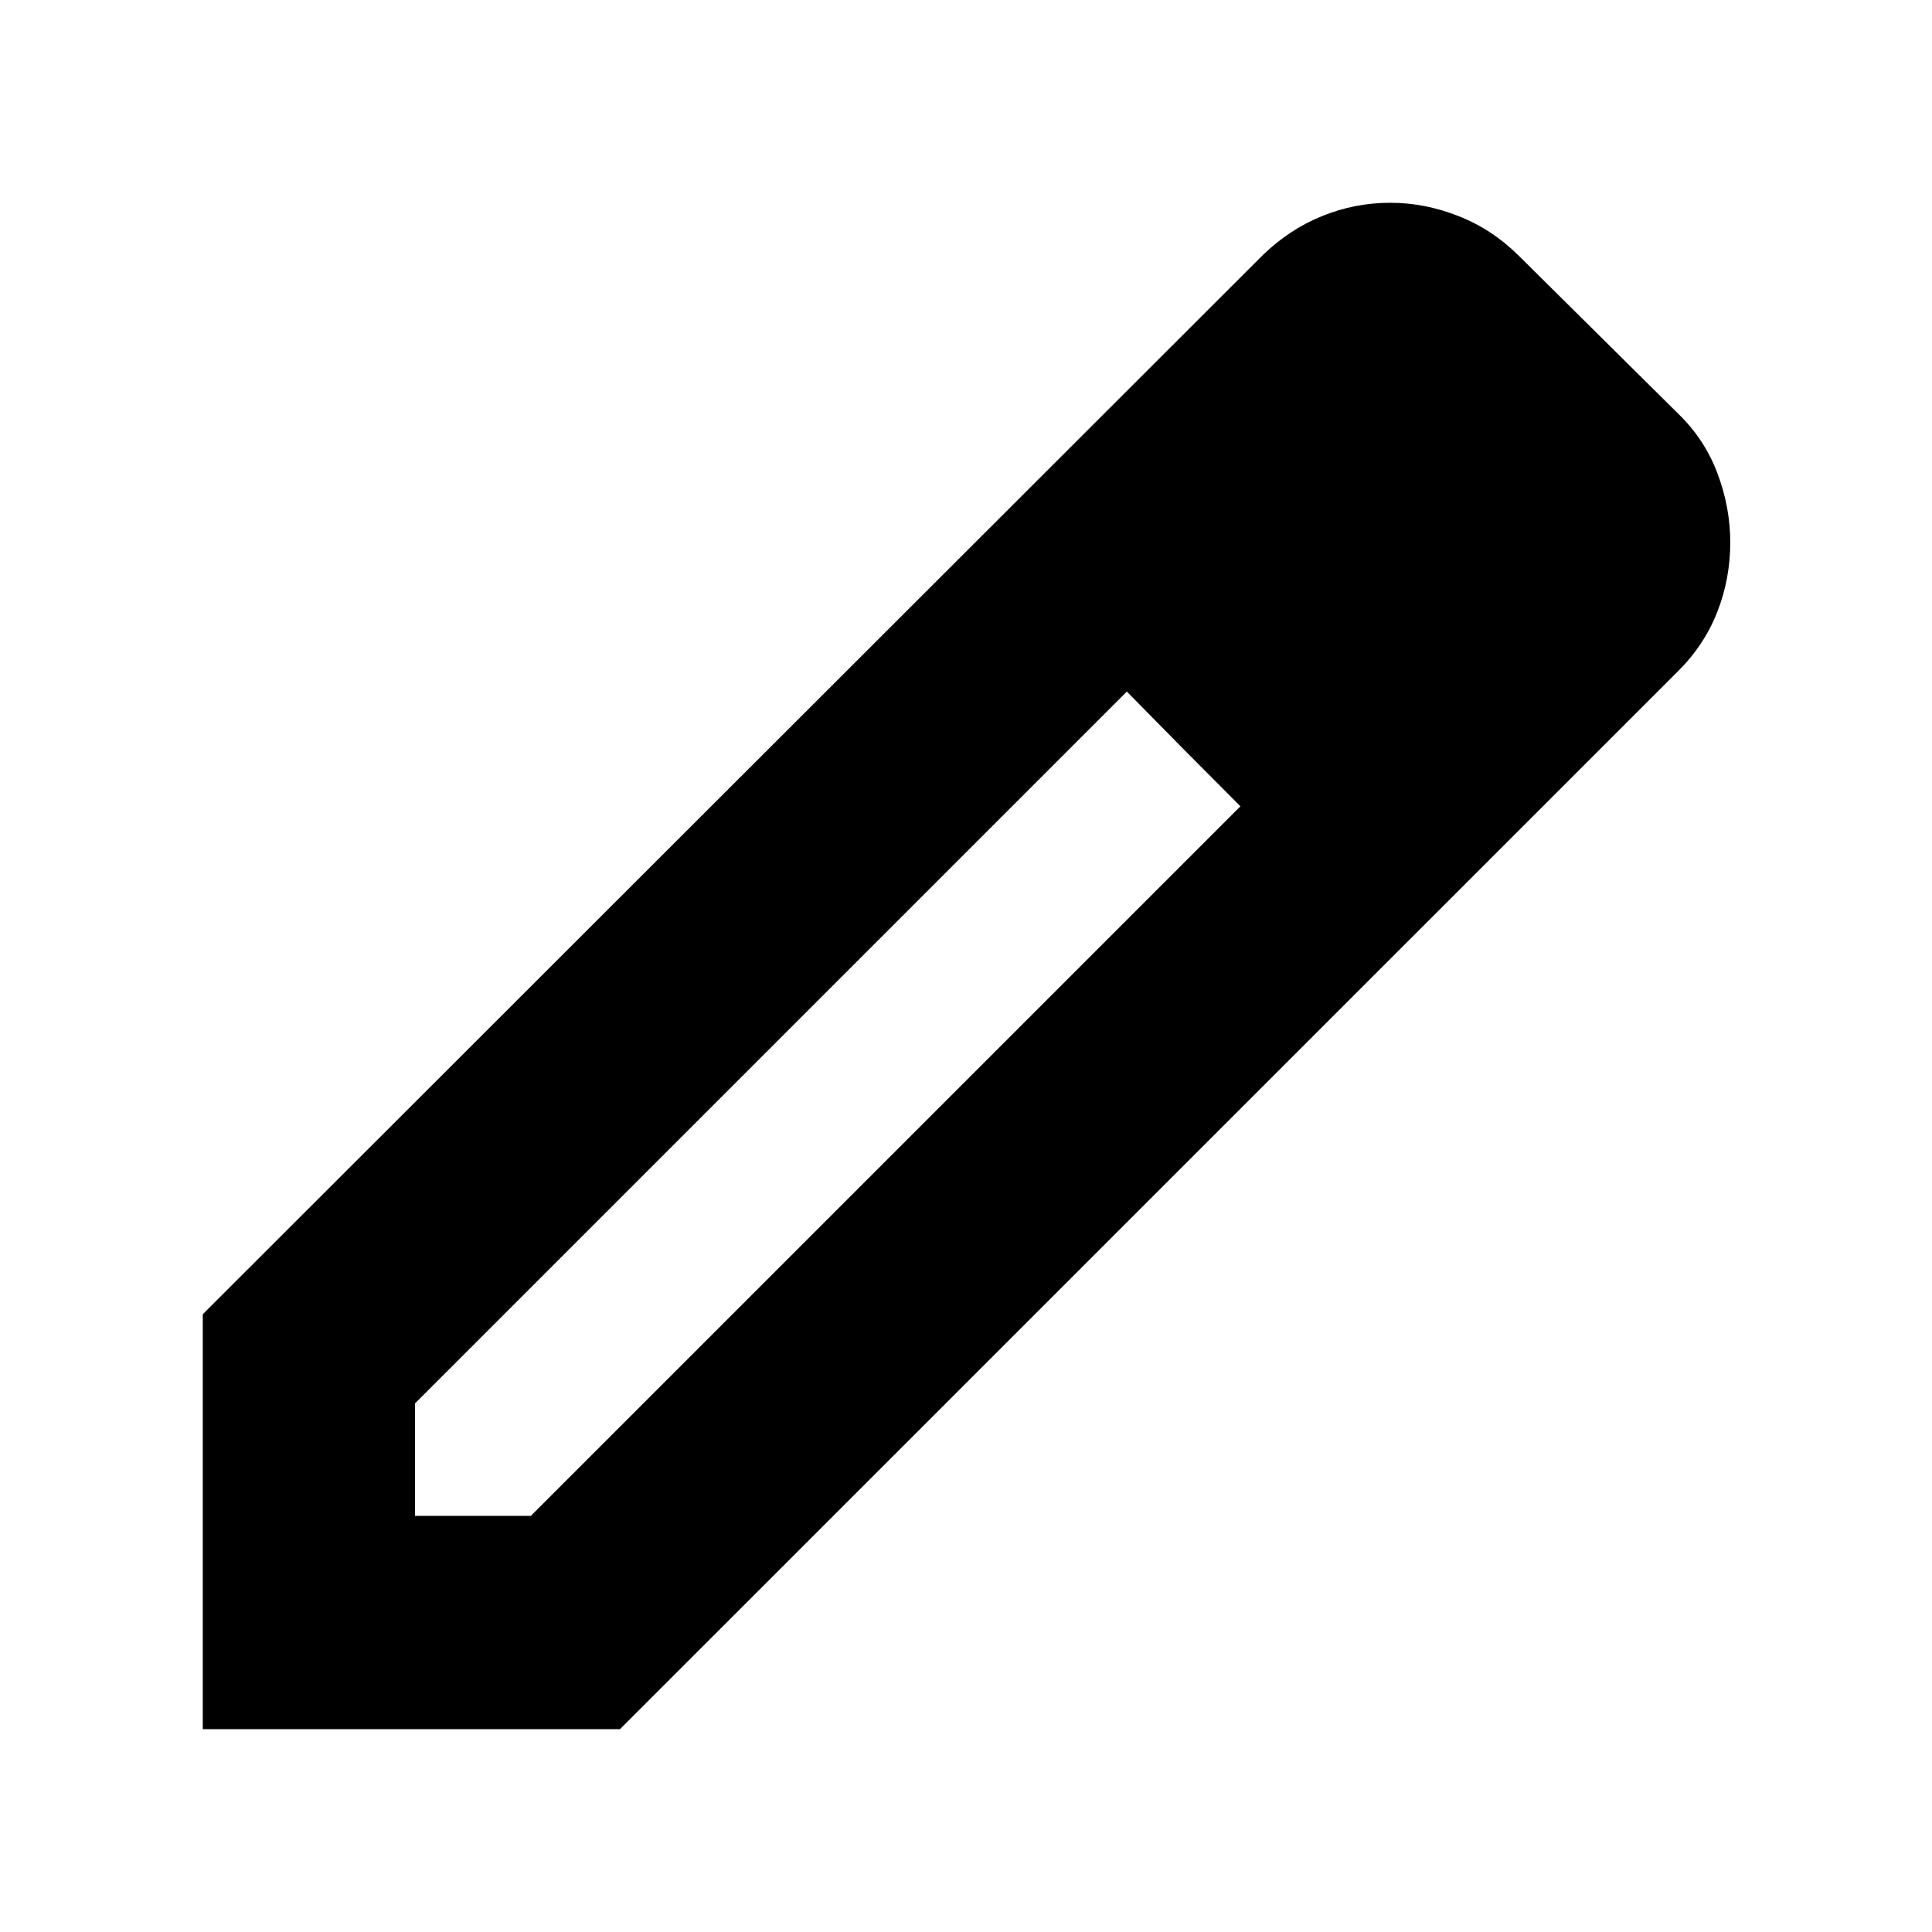
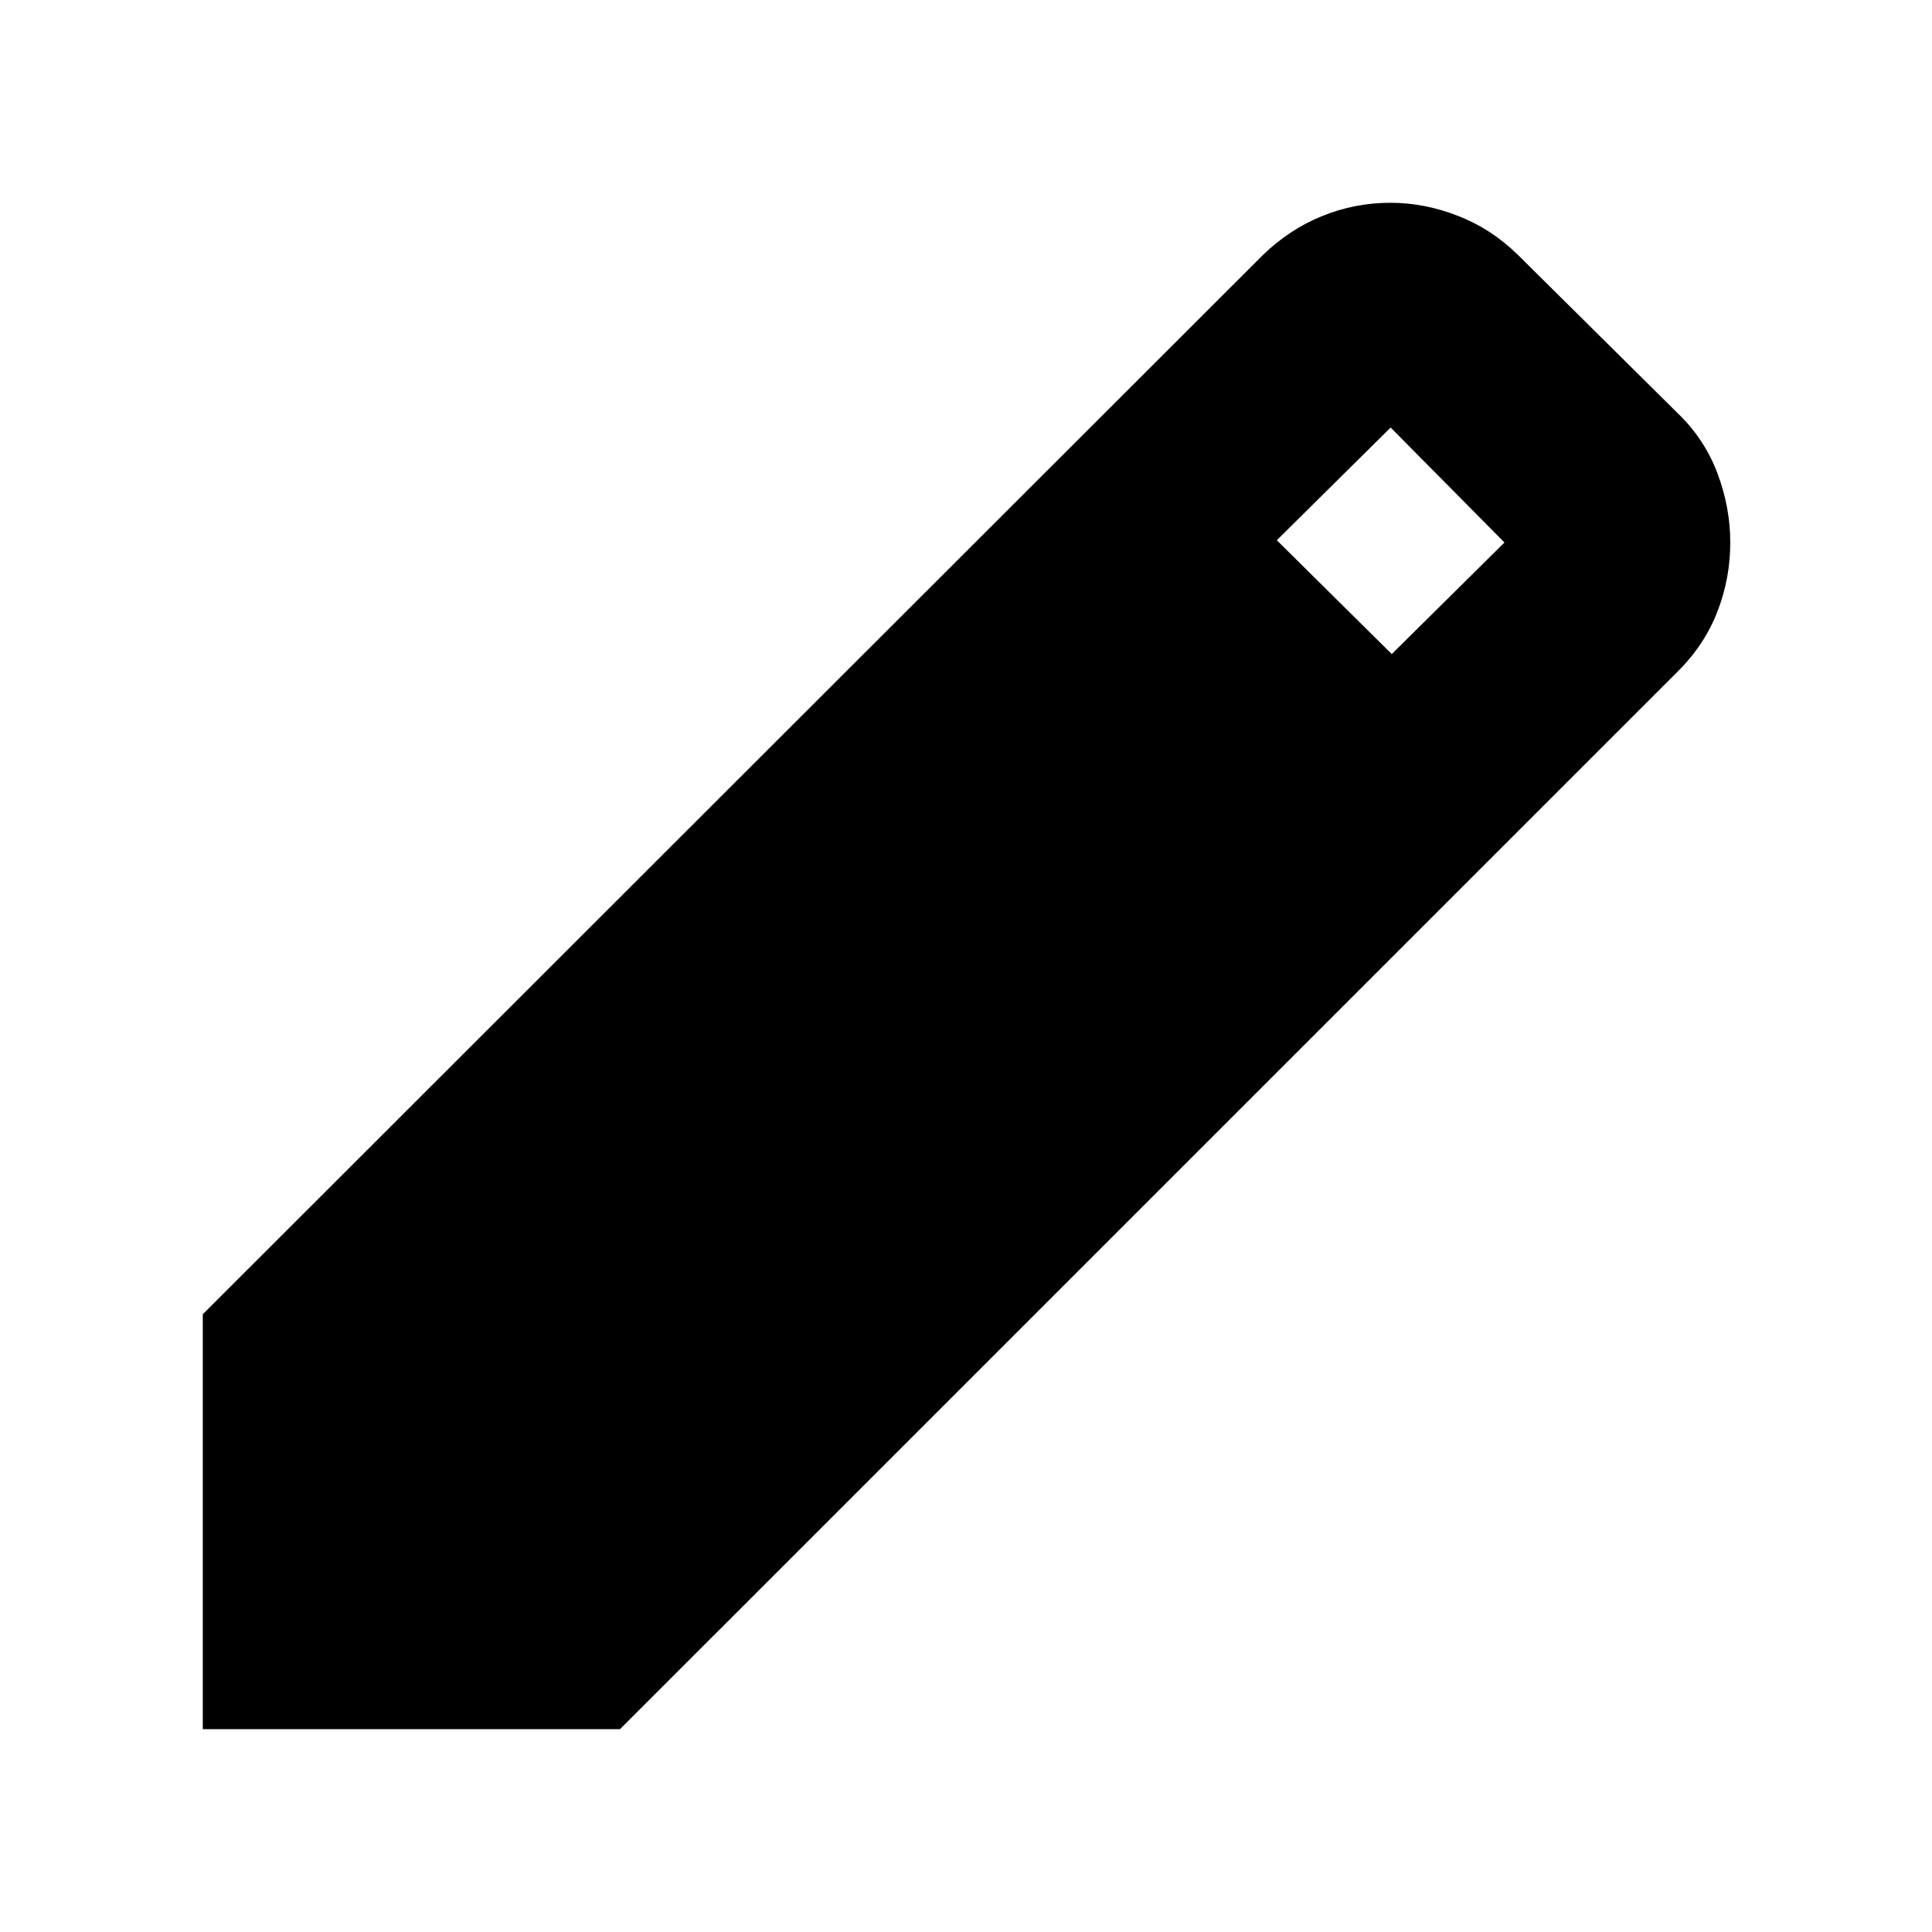
<svg xmlns="http://www.w3.org/2000/svg" width="24" height="24" viewBox="0 0 24 24" fill="none">
-   <path d="M5.155 18.831H6.594L15.409 10.016L13.998 8.591L5.155 17.434V18.831ZM2.519 21.48V16.326L15.691 3.165C15.91 2.954 16.154 2.793 16.424 2.684C16.694 2.574 16.977 2.519 17.272 2.519C17.557 2.519 17.839 2.574 18.117 2.684C18.396 2.793 18.645 2.957 18.866 3.176L20.849 5.141C21.068 5.353 21.23 5.6 21.336 5.883C21.442 6.166 21.494 6.451 21.494 6.739C21.494 7.034 21.442 7.319 21.336 7.593C21.23 7.868 21.068 8.115 20.849 8.334L7.702 21.48H2.519ZM14.698 9.302L13.998 8.591L15.409 10.016L14.698 9.302Z" fill="currentColor" />
+   <path d="M2.519 21.48V16.326L15.691 3.165C15.91 2.954 16.154 2.793 16.424 2.684C16.694 2.574 16.977 2.519 17.272 2.519C17.557 2.519 17.839 2.574 18.117 2.684C18.396 2.793 18.645 2.957 18.866 3.176L20.849 5.141C21.068 5.353 21.23 5.6 21.336 5.883C21.442 6.166 21.494 6.451 21.494 6.739C21.494 7.034 21.442 7.319 21.336 7.593C21.23 7.868 21.068 8.115 20.849 8.334L7.702 21.48H2.519ZM17.289 8.125L18.689 6.739L17.275 5.311L15.861 6.711L17.289 8.125Z" fill="currentColor" />
</svg>
